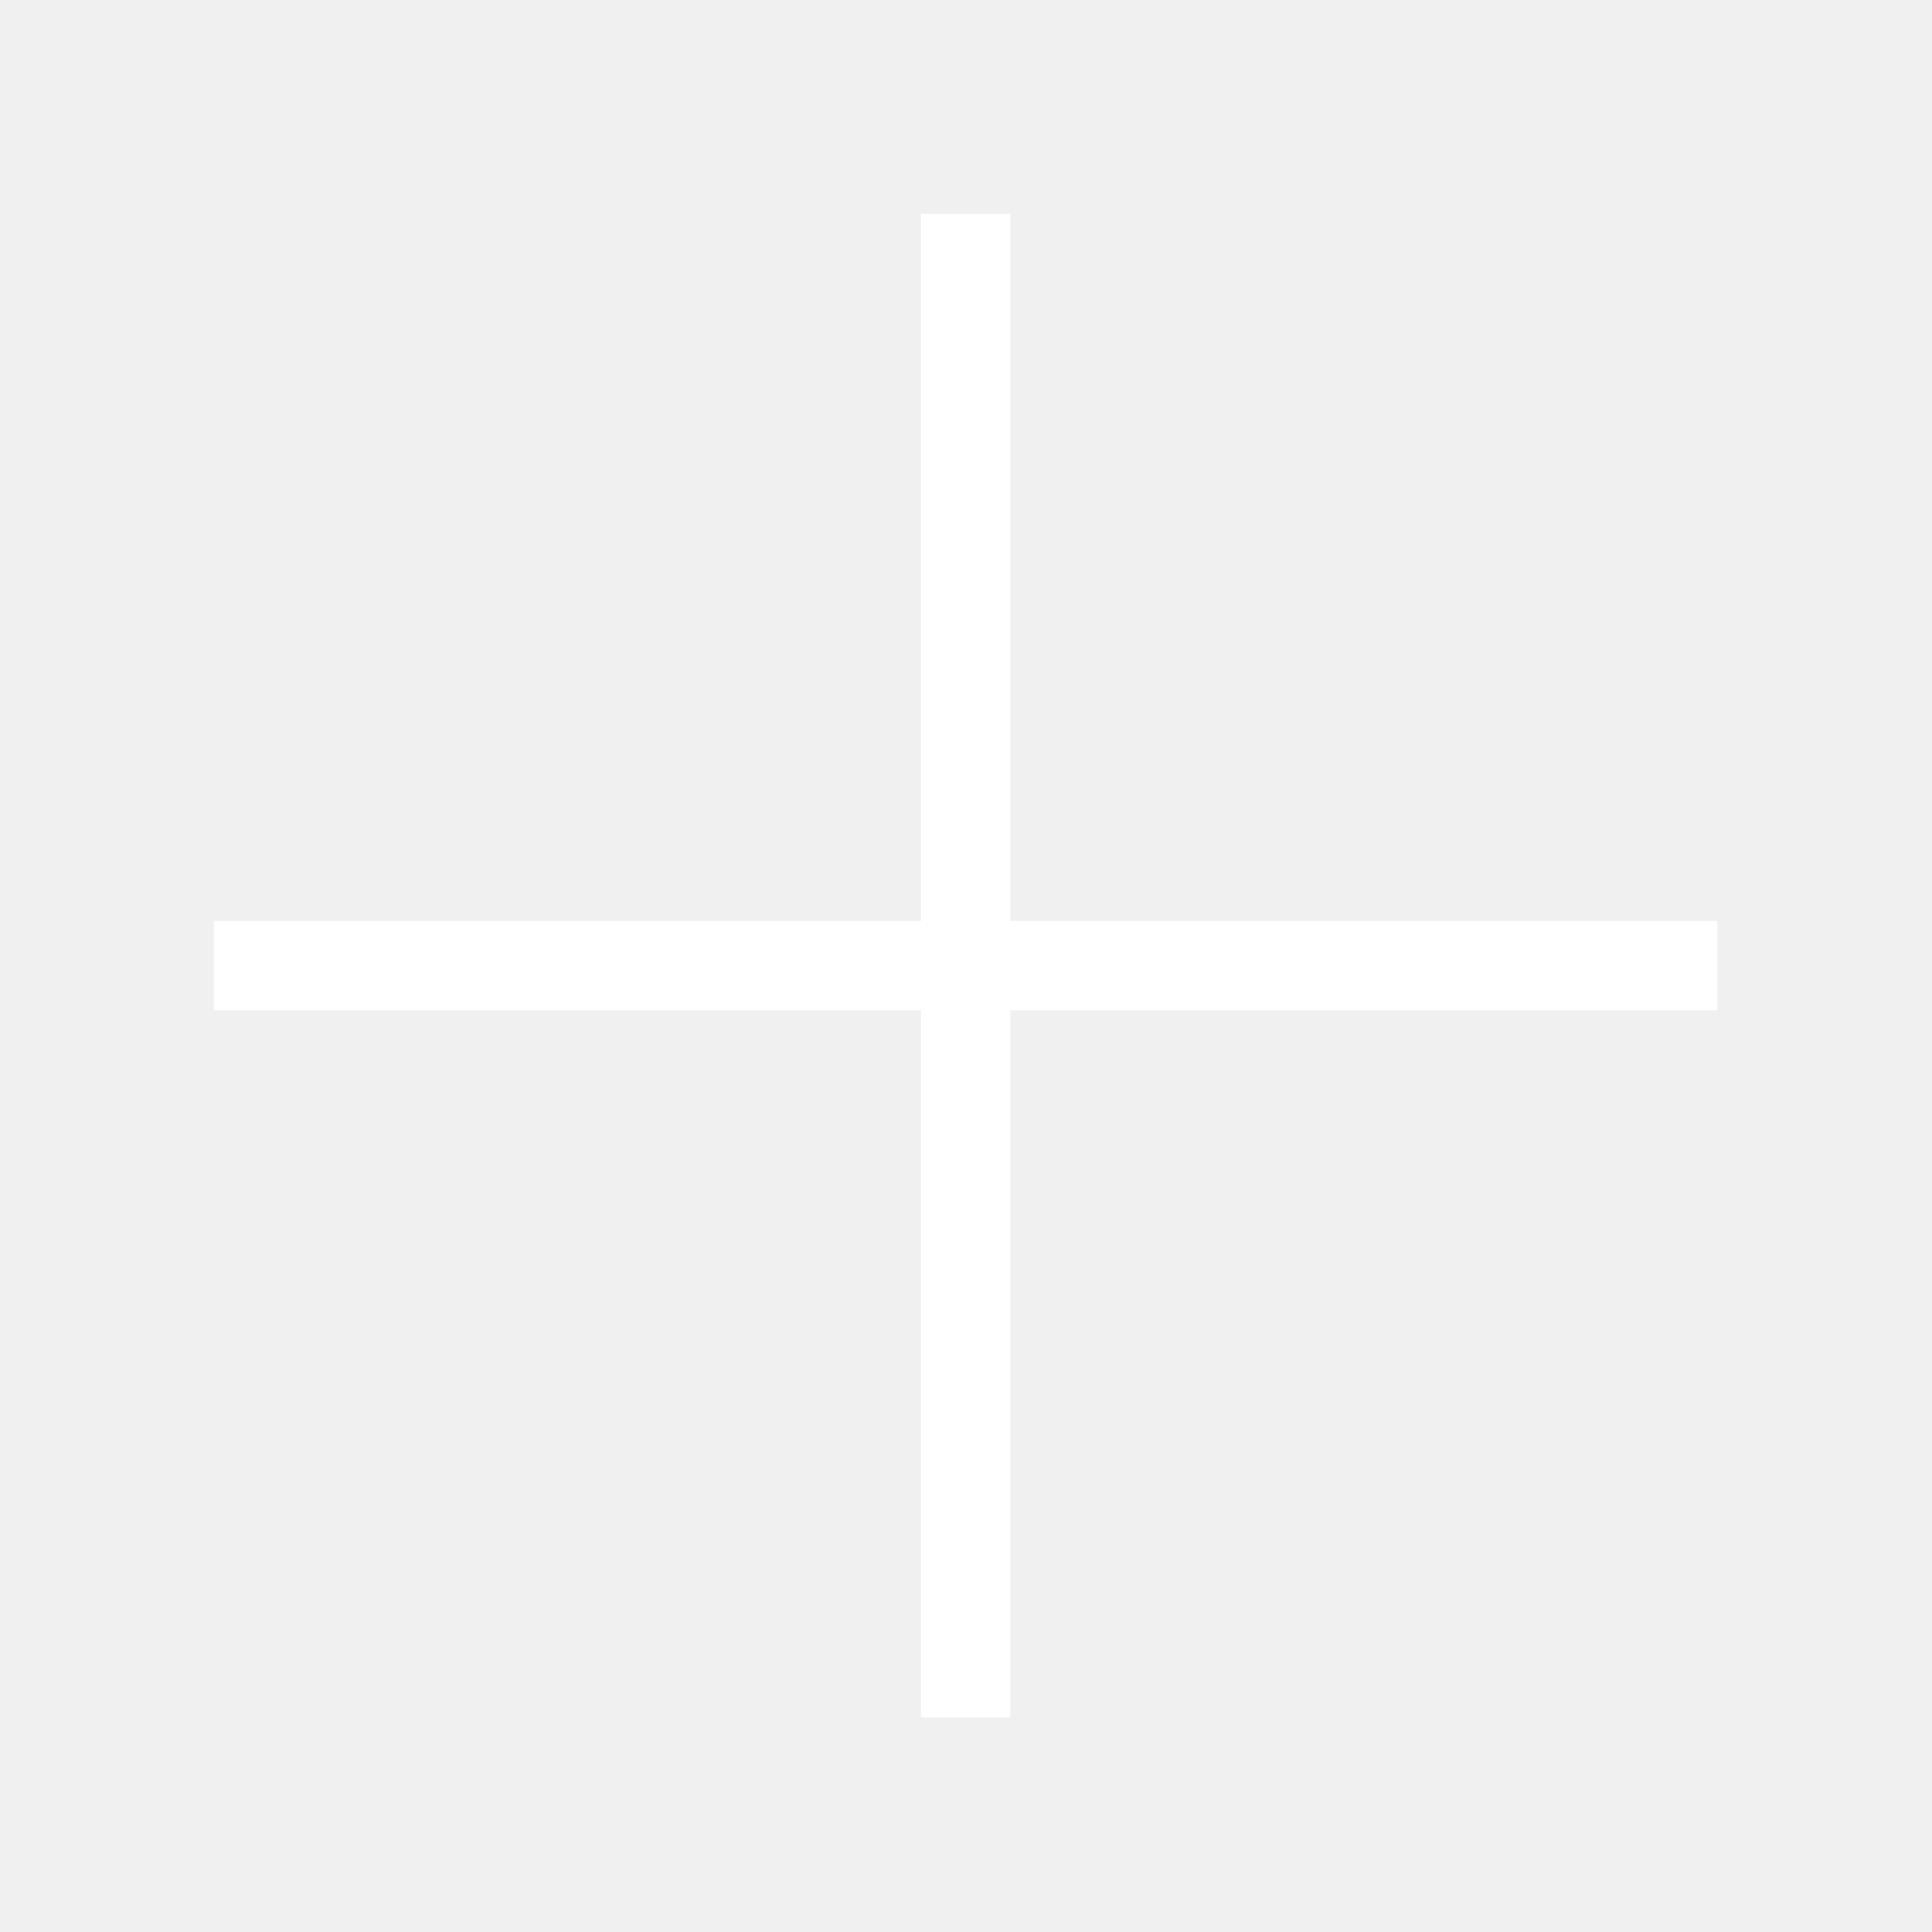
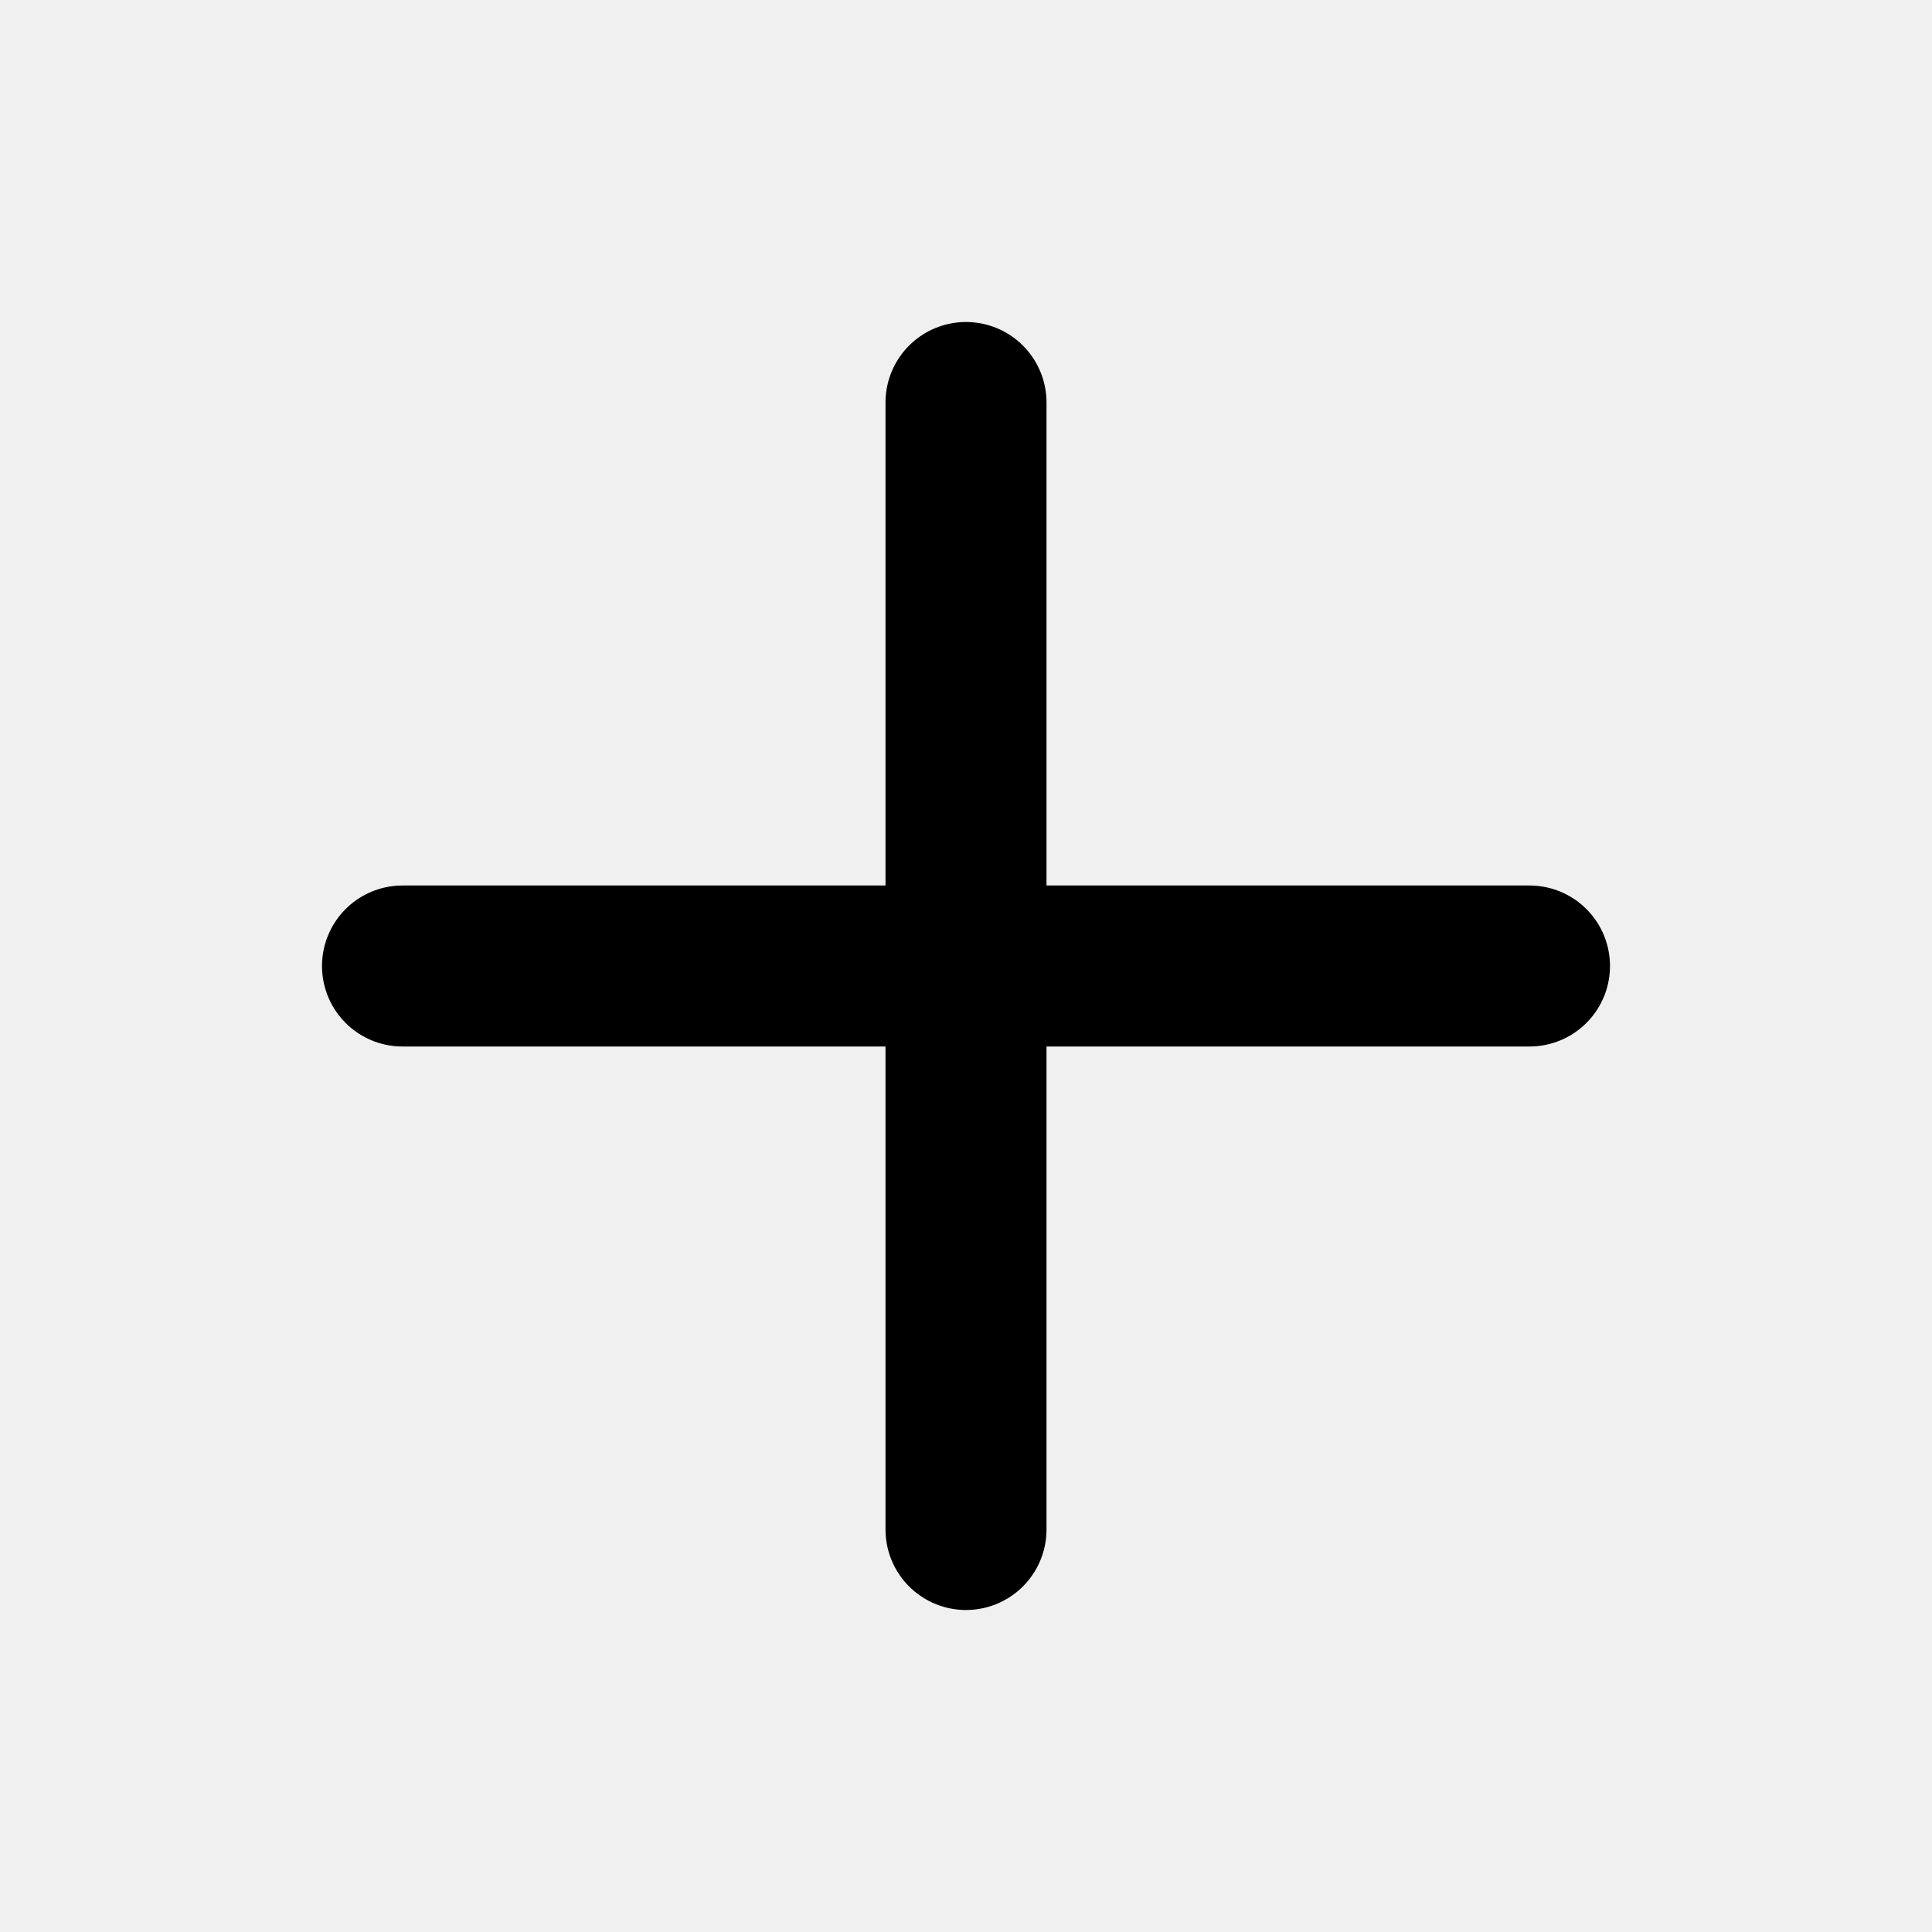
- <svg xmlns="http://www.w3.org/2000/svg" fill="#ffffff" width="800px" height="800px" viewBox="0 0 1920 1920" stroke="#ffffff">
-   <g id="SVGRepo_bgCarrier" stroke-width="0" />
-   <g id="SVGRepo_tracerCarrier" stroke-linecap="round" stroke-linejoin="round" />
-   <g id="SVGRepo_iconCarrier">
-     <path d="M915.744 213v702.744H213v87.842h702.744v702.744h87.842v-702.744h702.744v-87.842h-702.744V213z" fill-rule="evenodd" />
+ <svg xmlns="http://www.w3.org/2000/svg" width="800px" height="800px" viewBox="0 0 24 24">
+   <g id="Complete">
+     <g data-name="add" id="add-2">
+       <g>
+         <line fill="none" stroke="#000000" stroke-linecap="round" stroke-linejoin="round" stroke-width="2" x1="12" x2="12" y1="19" y2="5" />
+         <line fill="none" stroke="#000000" stroke-linecap="round" stroke-linejoin="round" stroke-width="2" x1="5" x2="19" y1="12" y2="12" />
+       </g>
+     </g>
  </g>
</svg>
